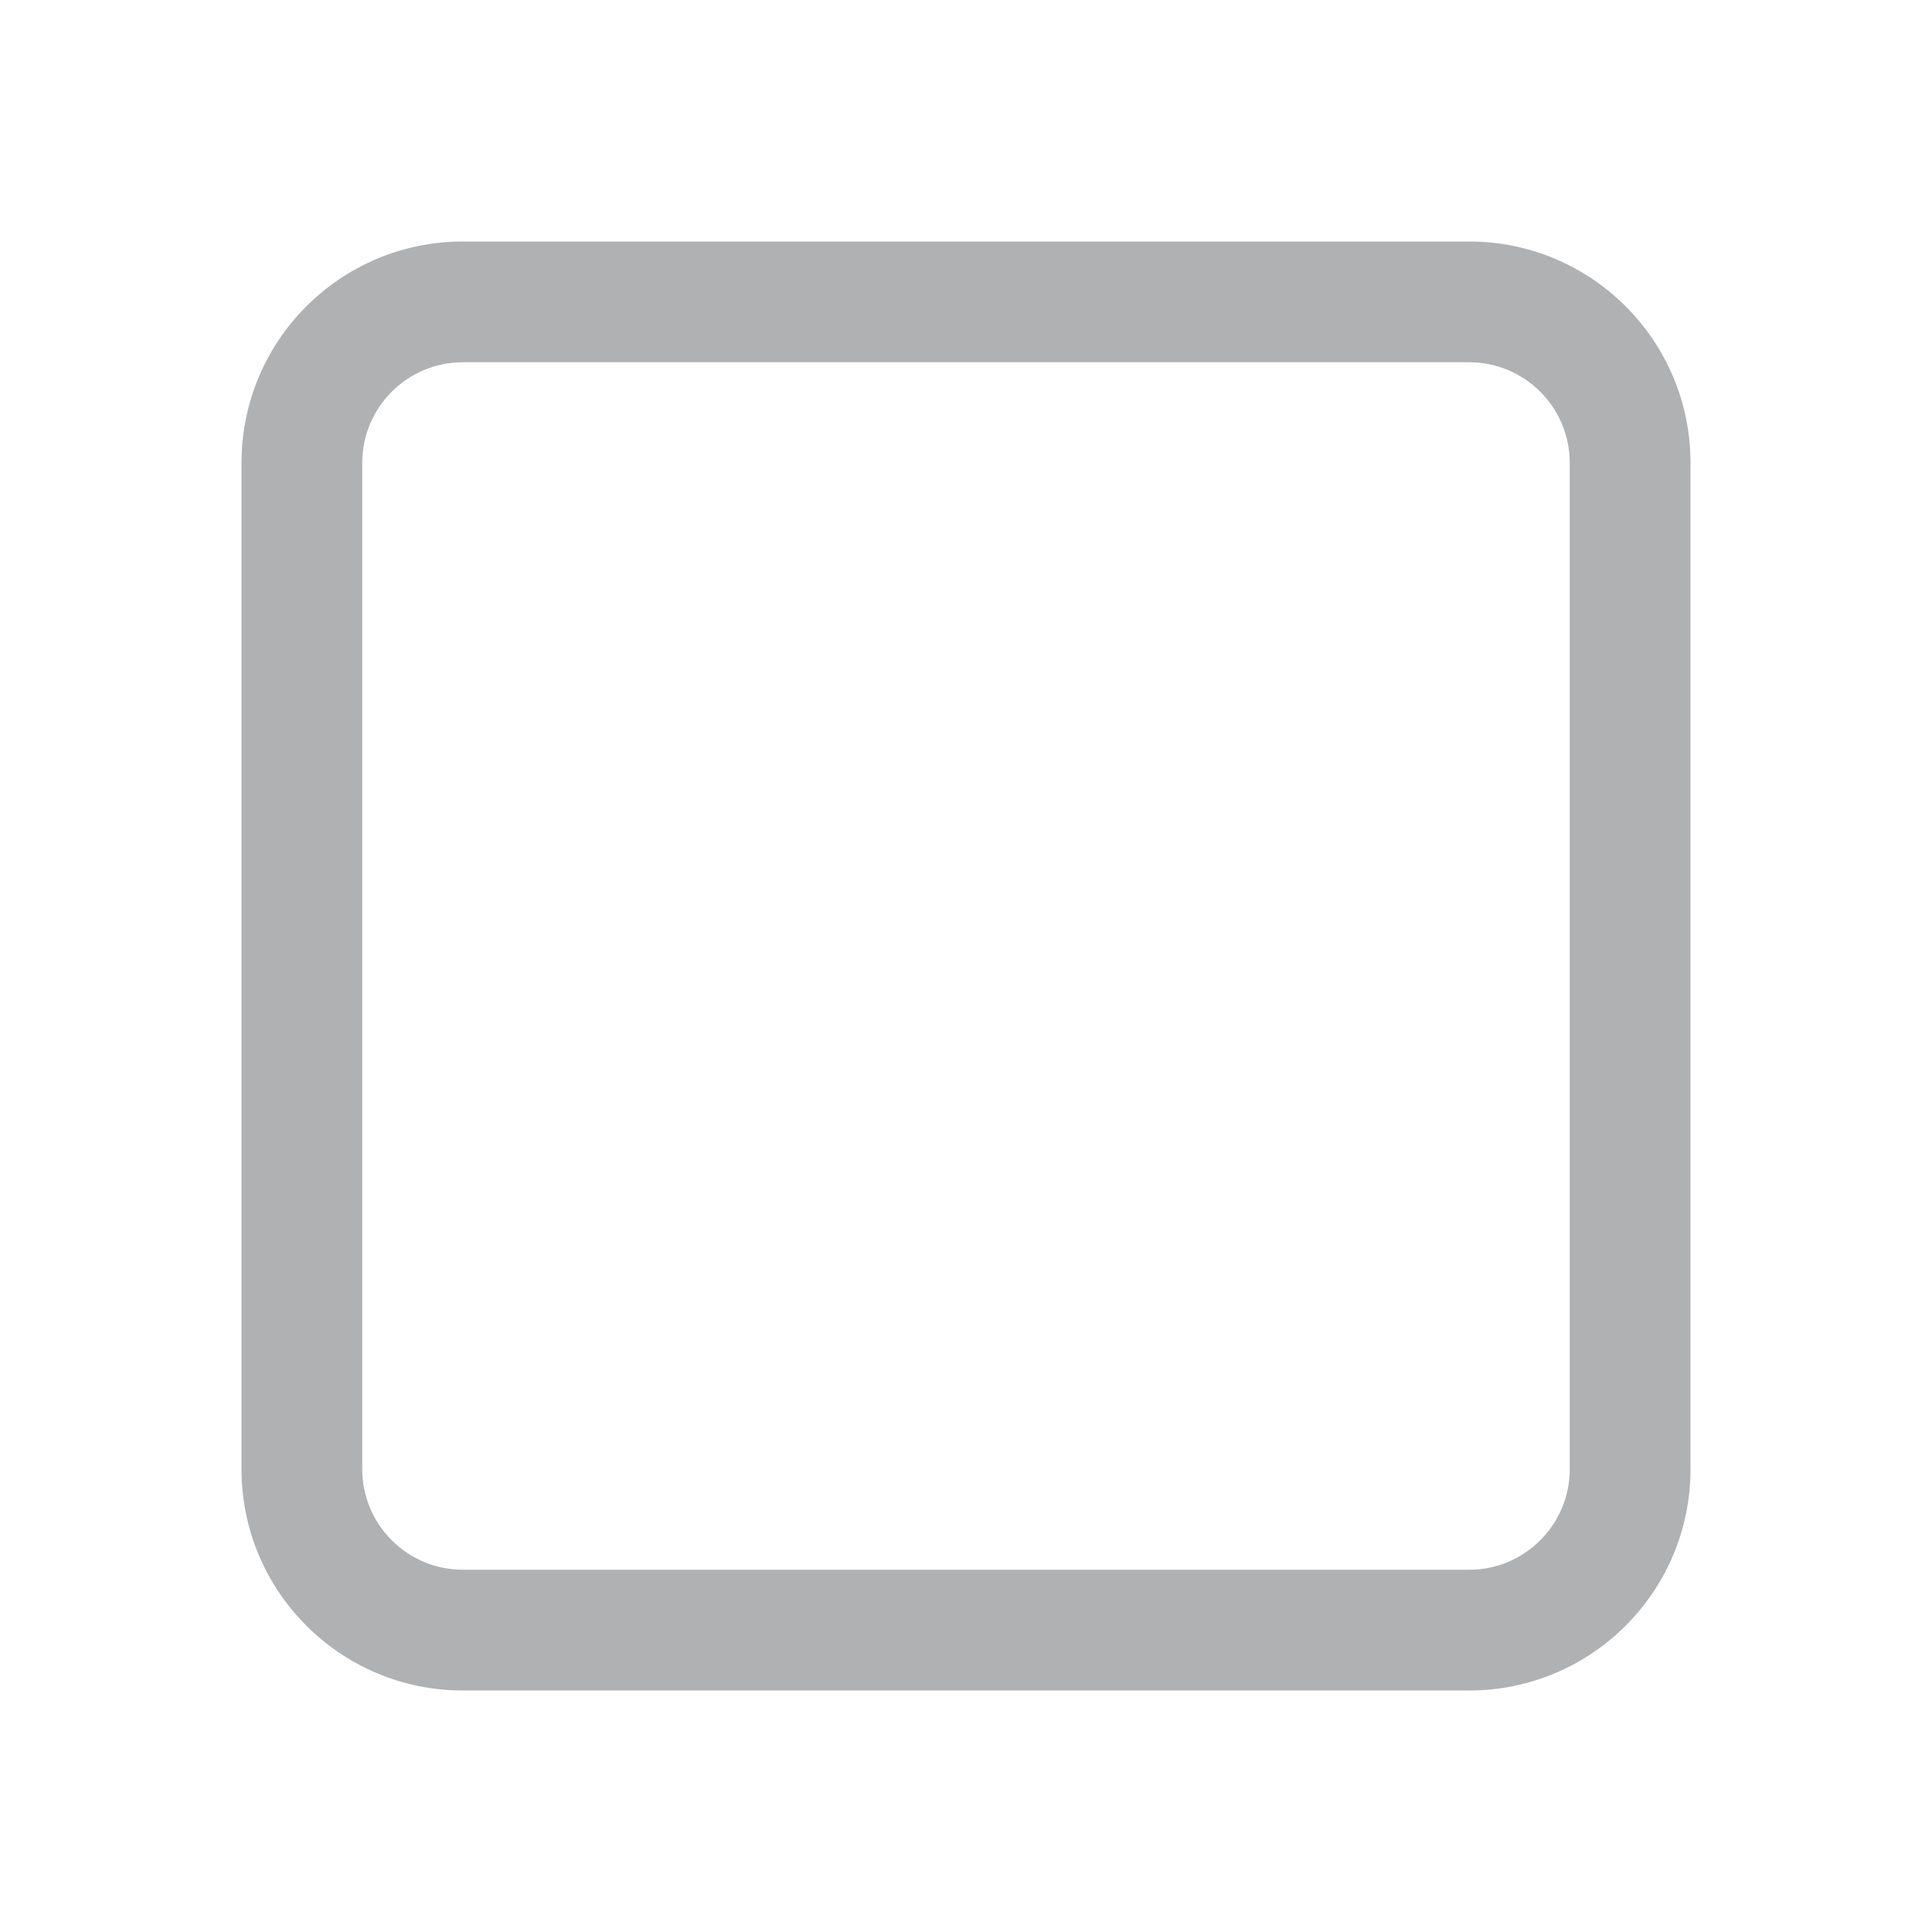
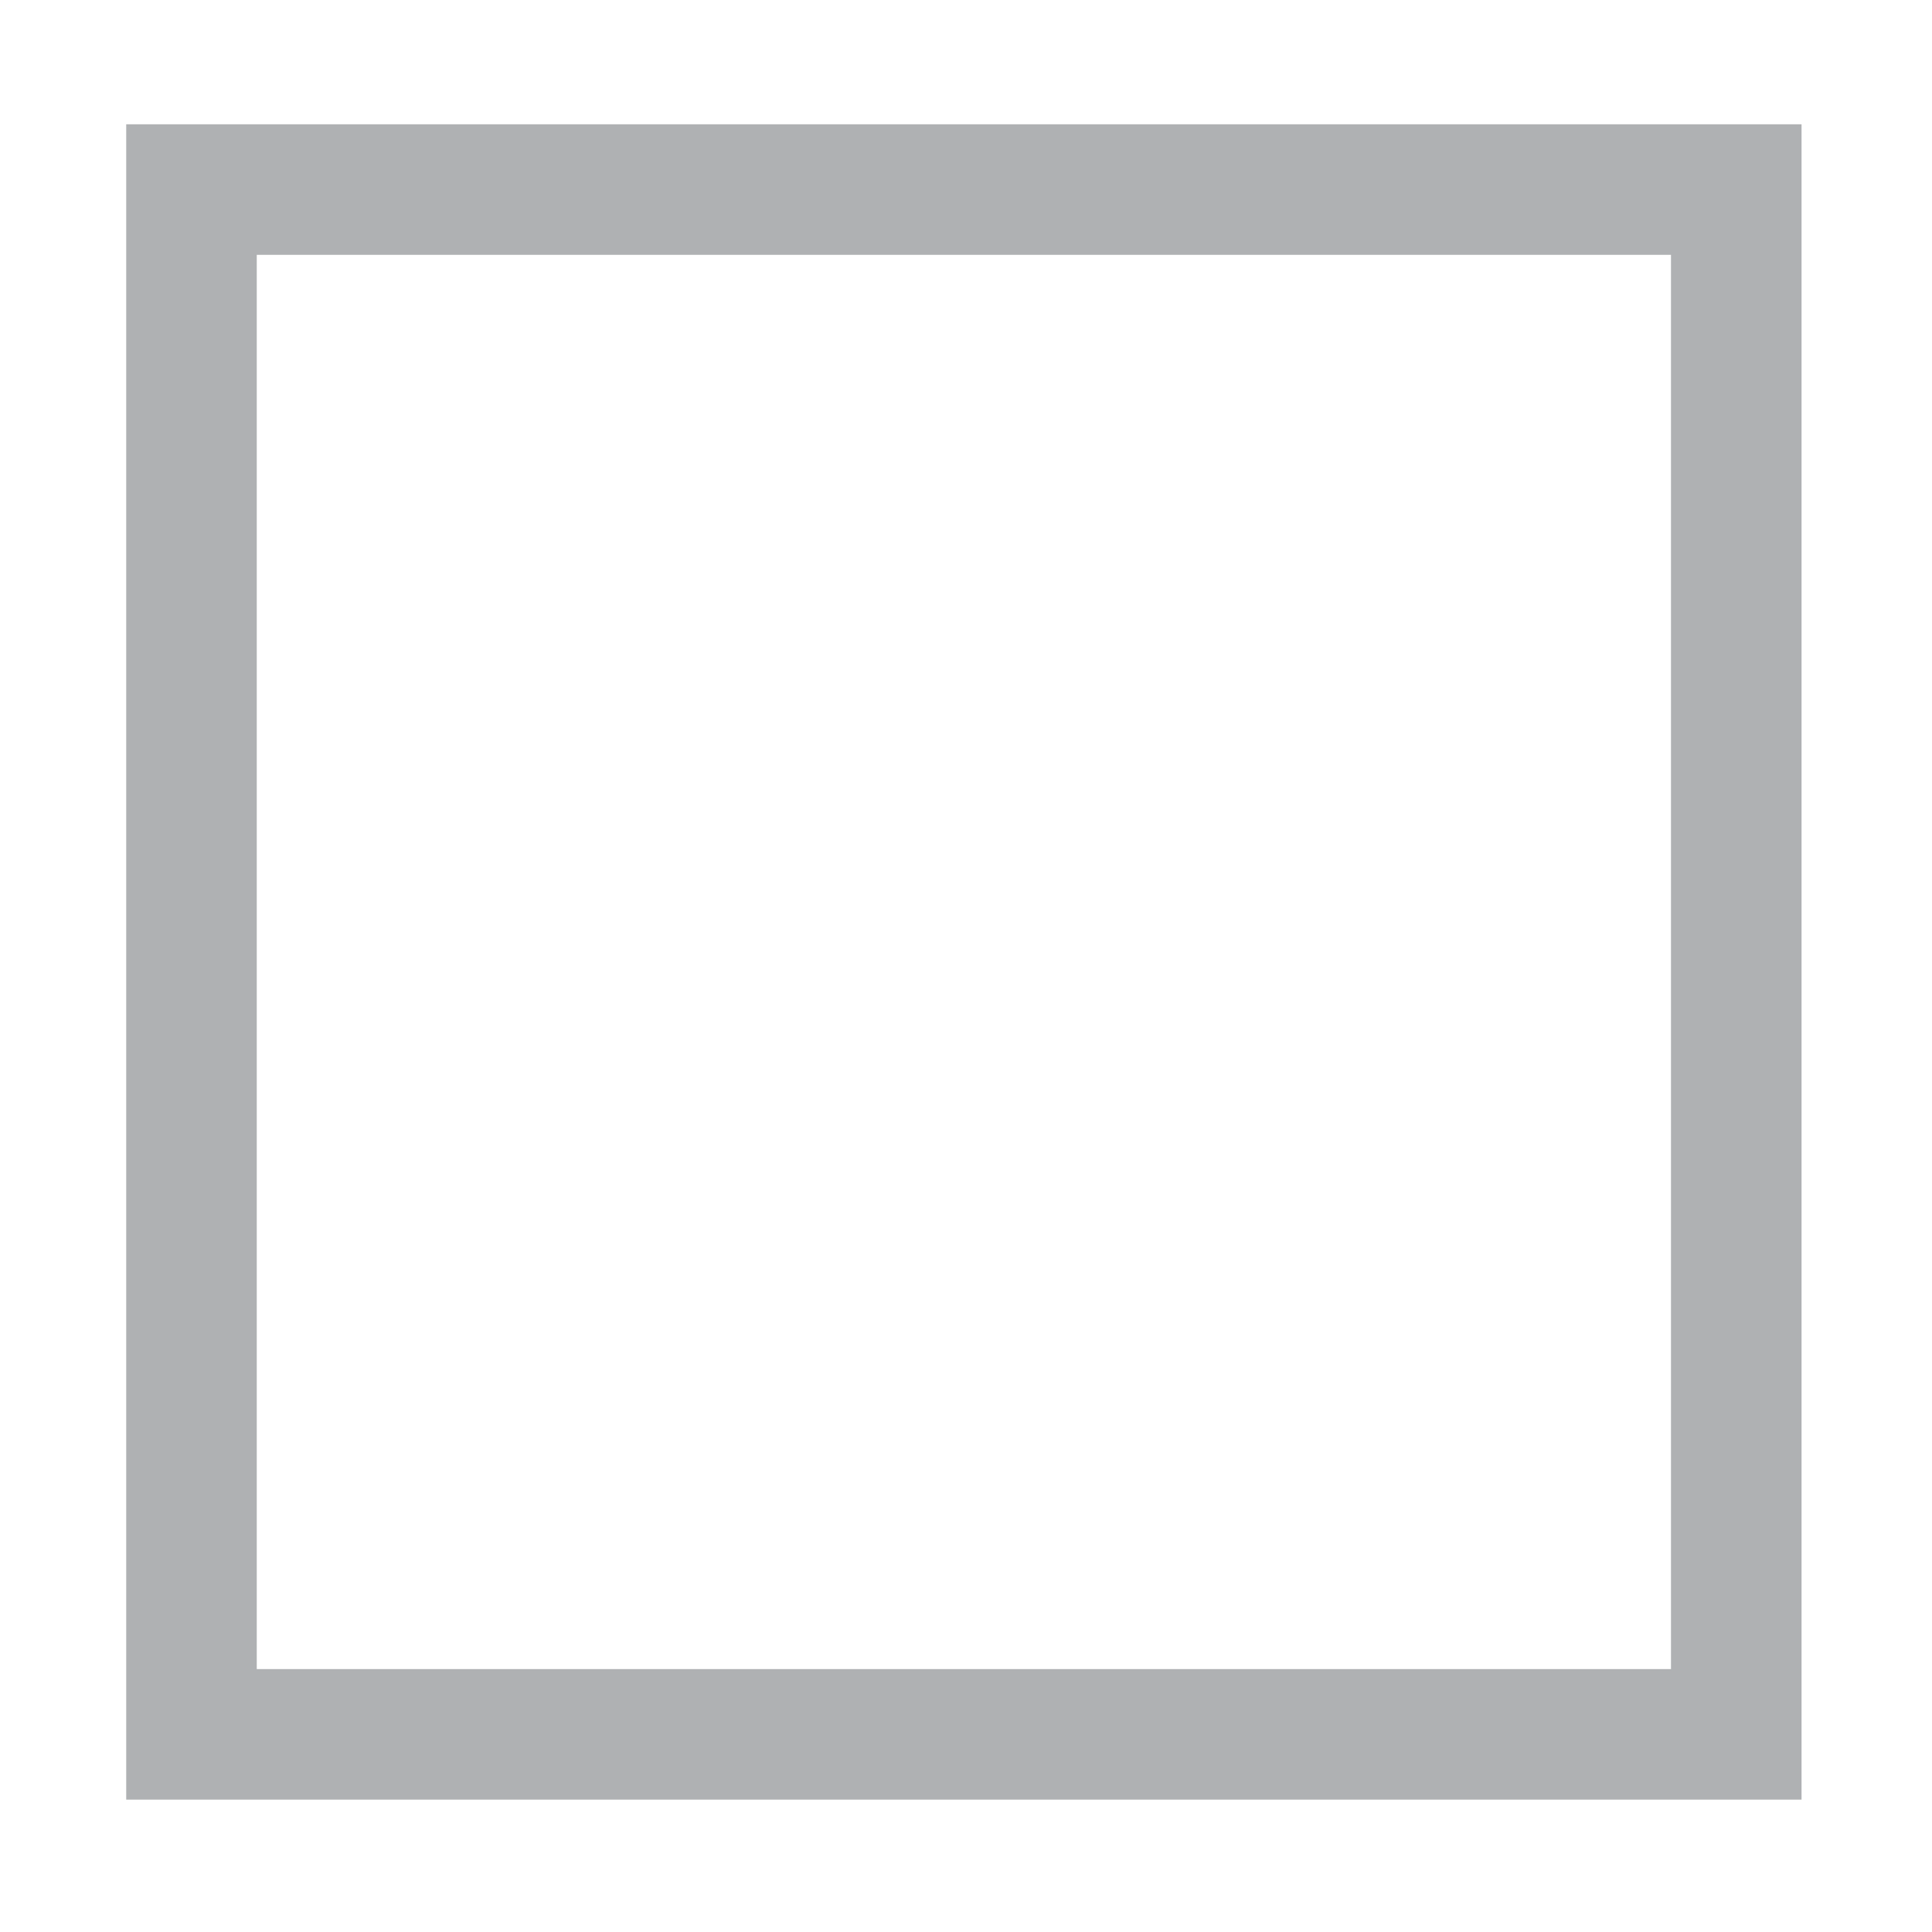
<svg xmlns="http://www.w3.org/2000/svg" viewBox="0 0 1024 1024" width="16" height="16">
-   <path fill="#AFB1B3" d="M245.333 128h533.333A117.333 117.333 0 0 1 896 245.333v533.333A117.333 117.333 0 0 1 778.667 896H245.333A117.333 117.333 0 0 1 128 778.667V245.333A117.333 117.333 0 0 1 245.333 128z m0 64c-29.44 0-53.333 23.893-53.333 53.333v533.333c0 29.44 23.893 53.333 53.333 53.333h533.333c29.44 0 53.333-23.893 53.333-53.333V245.333c0-29.44-23.893-53.333-53.333-53.333H245.333z" />
+   <path fill="#AFB1B3" d="M66.896 65.873l0 887.969 887.959 0L954.855 65.873 66.896 65.873zM885.661 884.649 136.09 884.649l0-749.582 749.571 0L885.661 884.649z" />
</svg>
